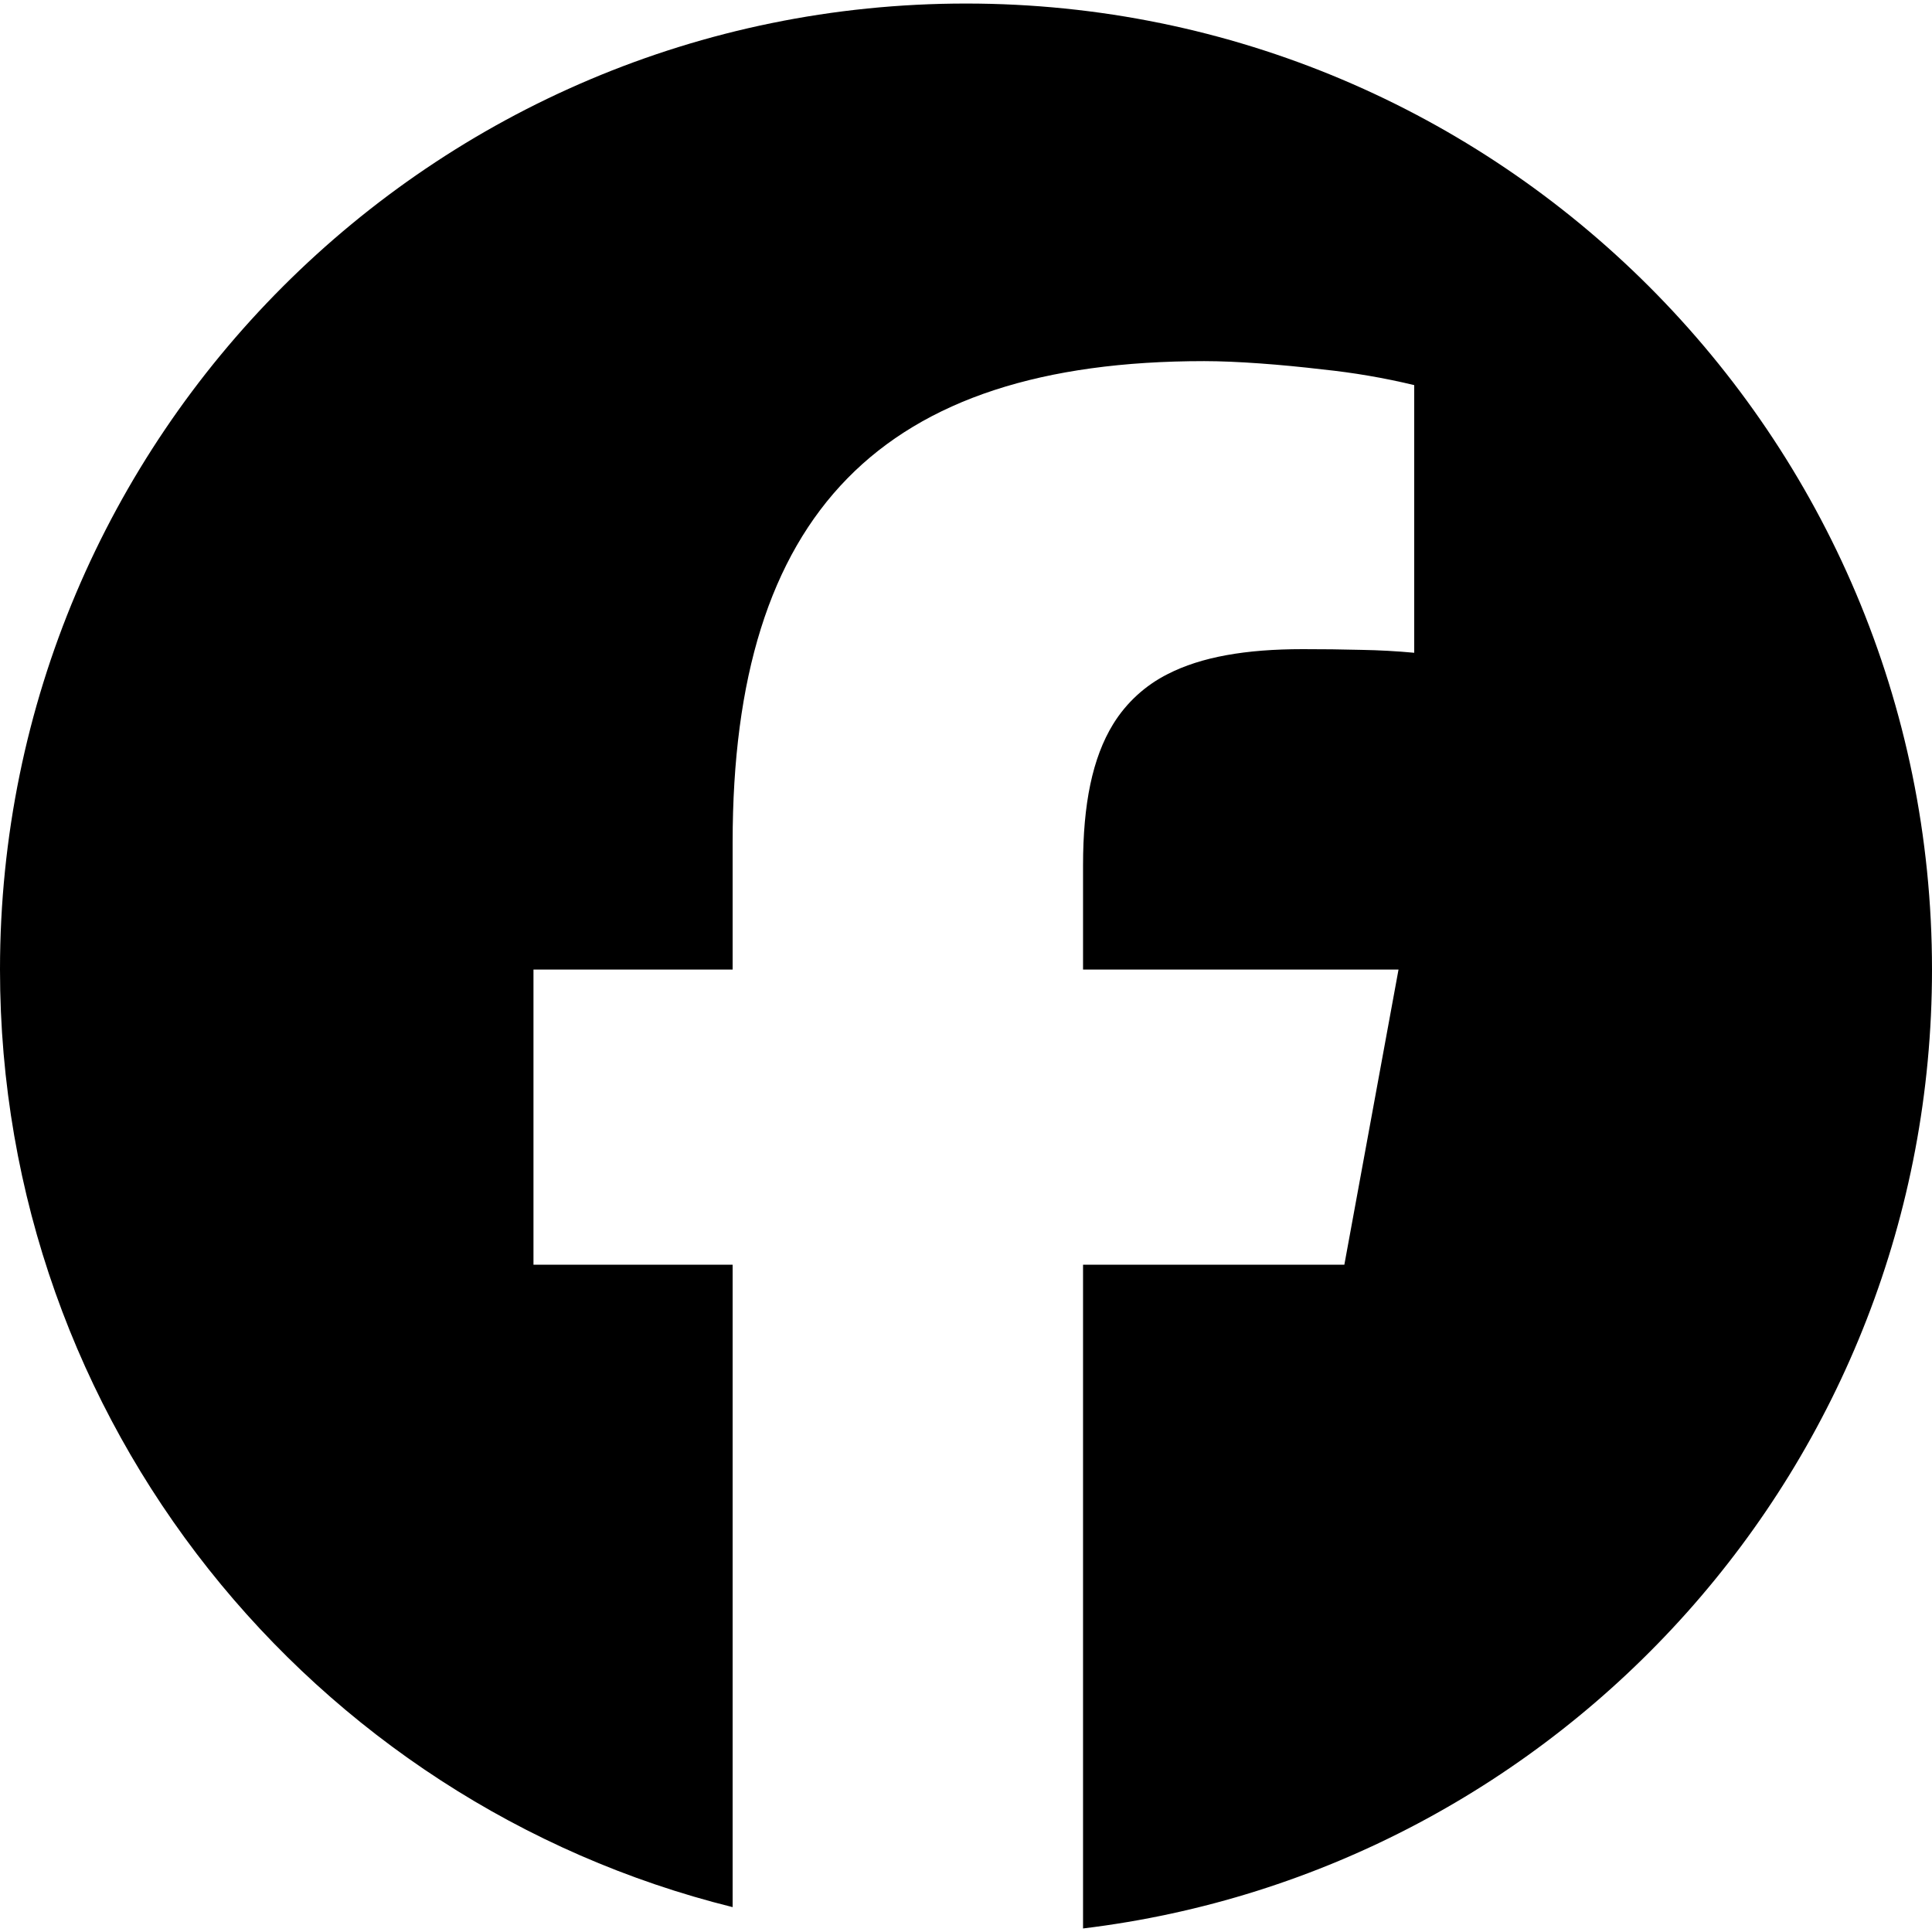
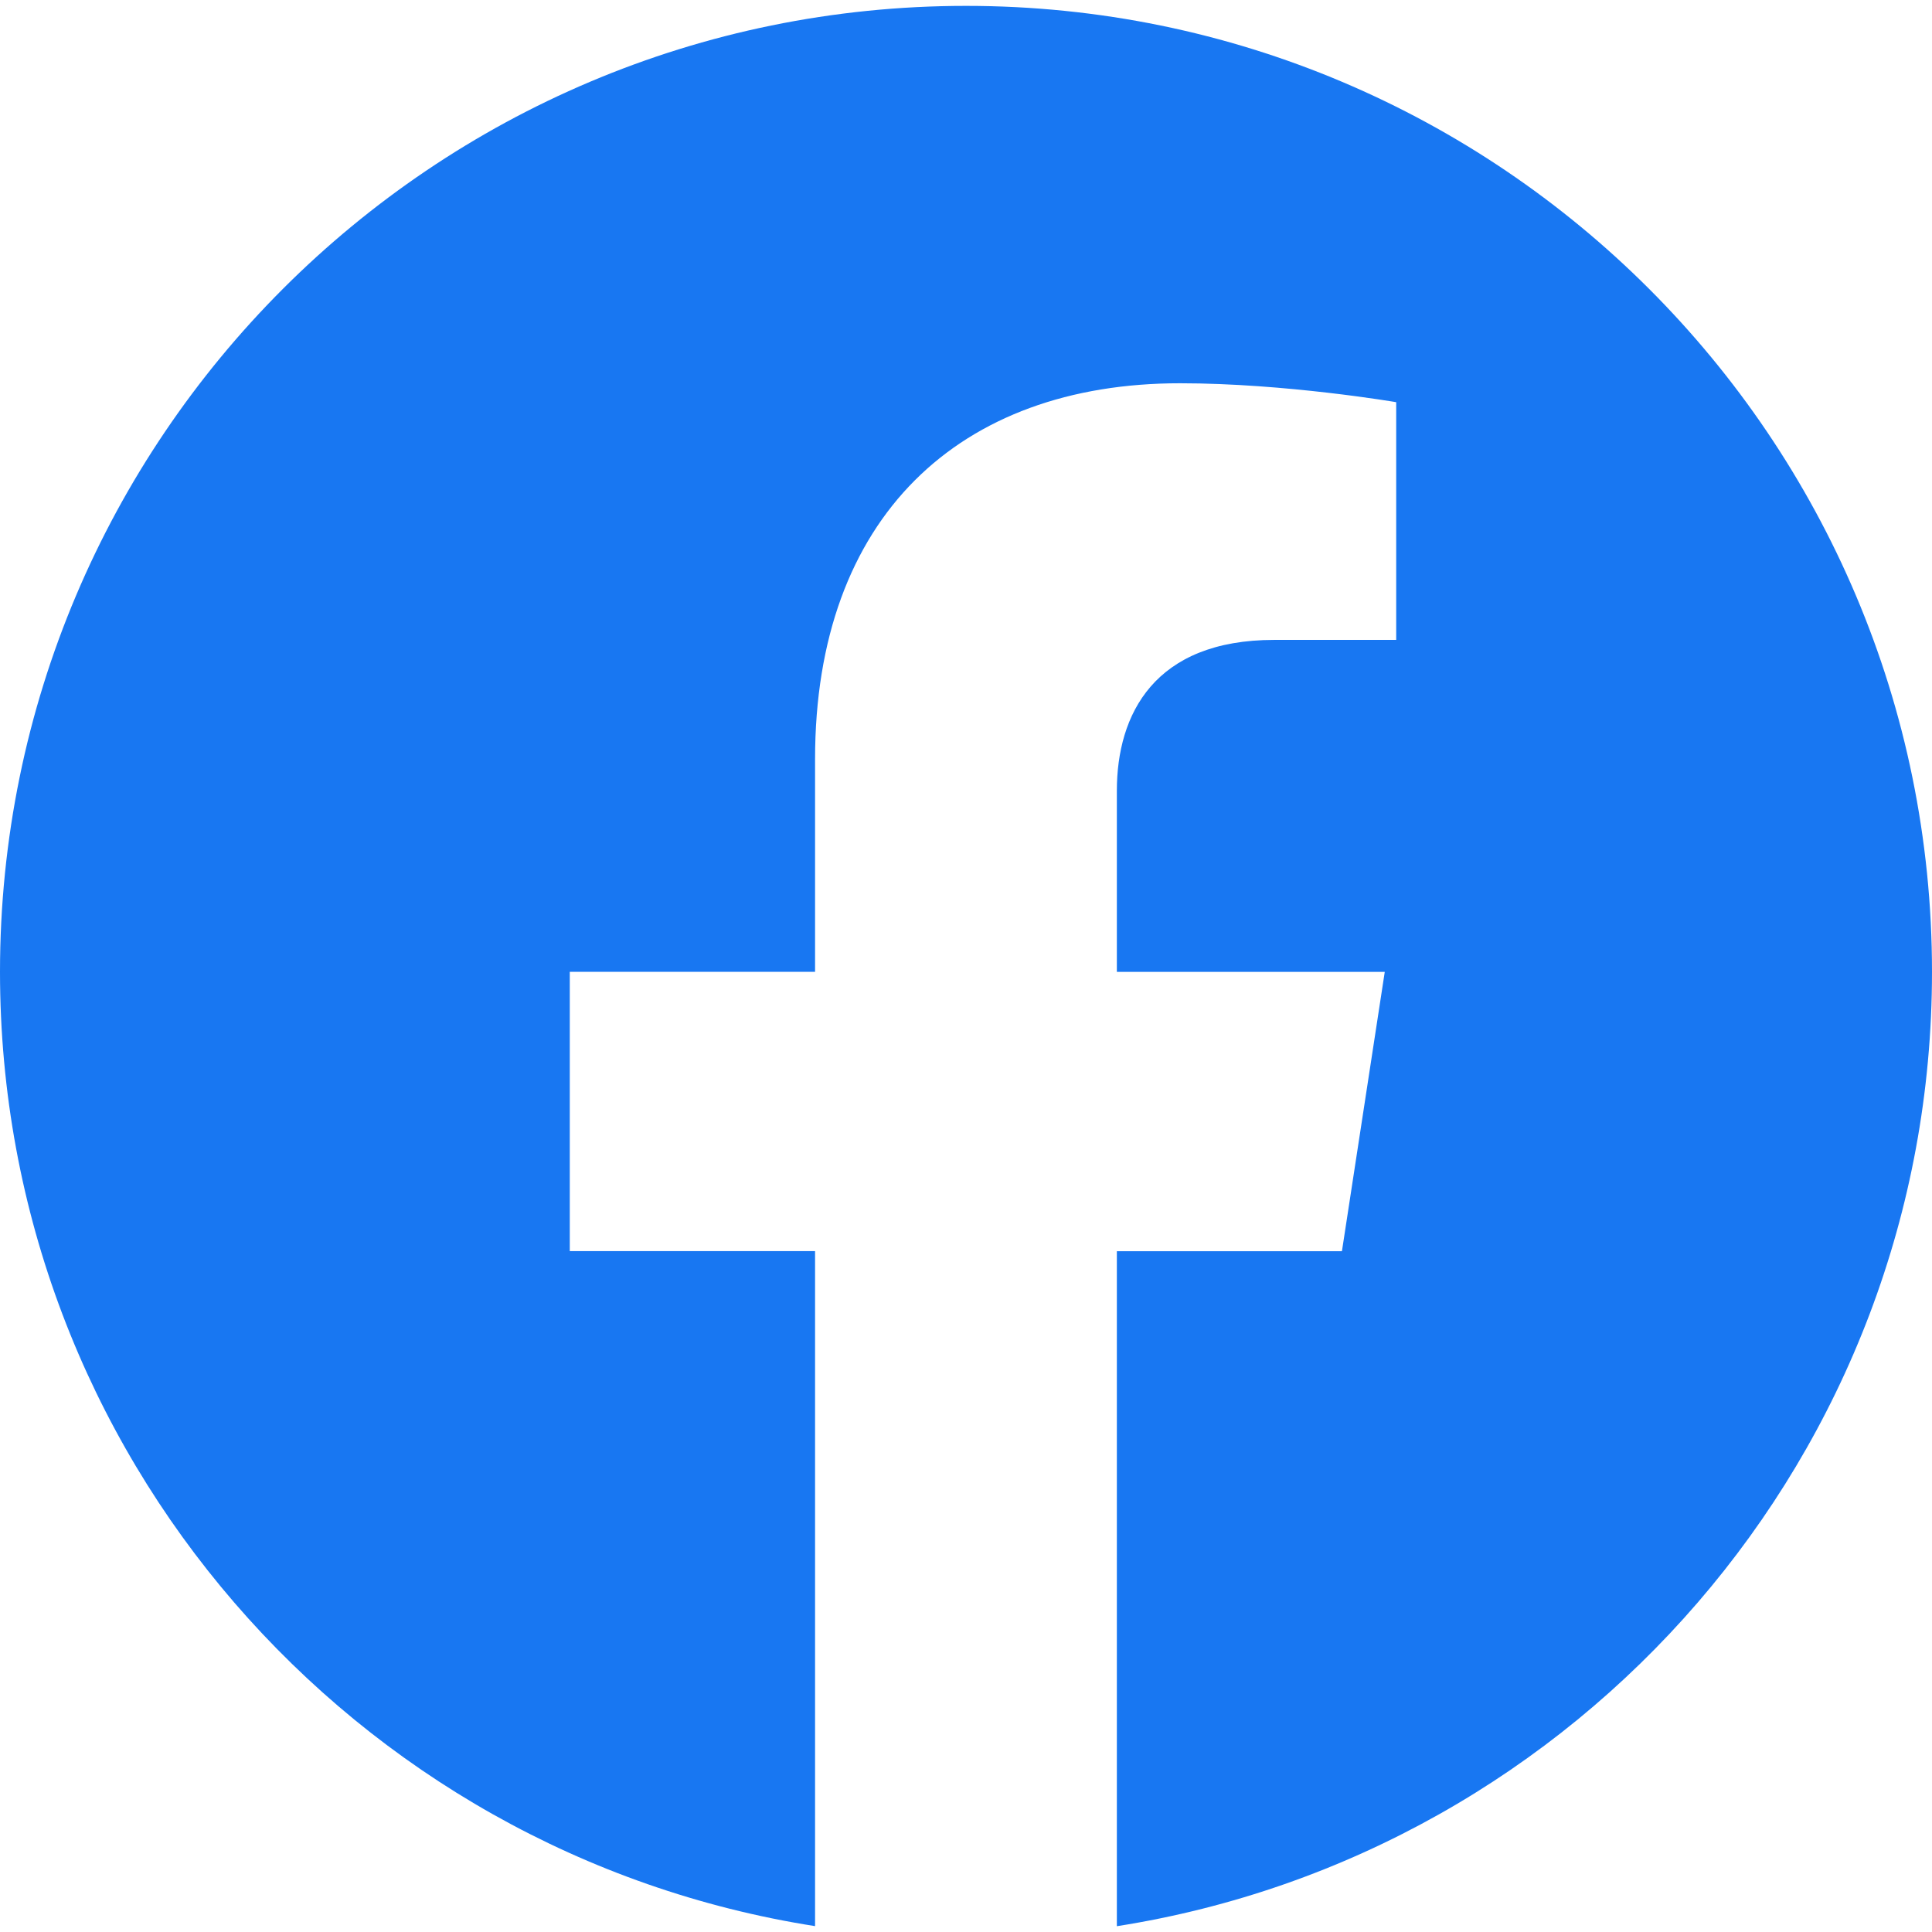
- <svg xmlns="http://www.w3.org/2000/svg" role="img" viewBox="0 0 24 24">
-   <path d="M9.101 23.691v-7.98H6.627v-3.667h2.474v-1.58c0-4.085 1.848-5.978 5.858-5.978.401 0 .955.042 1.468.103a8.68 8.68 0 0 1 1.141.195v3.325a8.623 8.623 0 0 0-.653-.036 26.805 26.805 0 0 0-.733-.009c-.707 0-1.259.096-1.675.309a1.686 1.686 0 0 0-.679.622c-.258.42-.374.995-.374 1.752v1.297h3.919l-.386 2.103-.287 1.564h-3.246v8.245C19.396 23.238 24 18.179 24 12.044c0-6.627-5.373-12-12-12s-12 5.373-12 12c0 5.628 3.874 10.35 9.101 11.647Z" />
+ <svg xmlns="http://www.w3.org/2000/svg" viewBox="0 0 24 24" fill="#1877F2">
+   <path d="M24 12.073c0-6.627-5.373-12-12-12s-12 5.373-12 12c0 5.99 4.388 10.954 10.125 11.854v-8.385H7.078v-3.47h3.047V9.43c0-3.007 1.792-4.669 4.533-4.669 1.312 0 2.686.235 2.686.235v2.953H15.83c-1.491 0-1.956.925-1.956 1.874v2.25h3.328l-.532 3.47h-2.796v8.385C19.612 23.027 24 18.062 24 12.073z" />
</svg>
